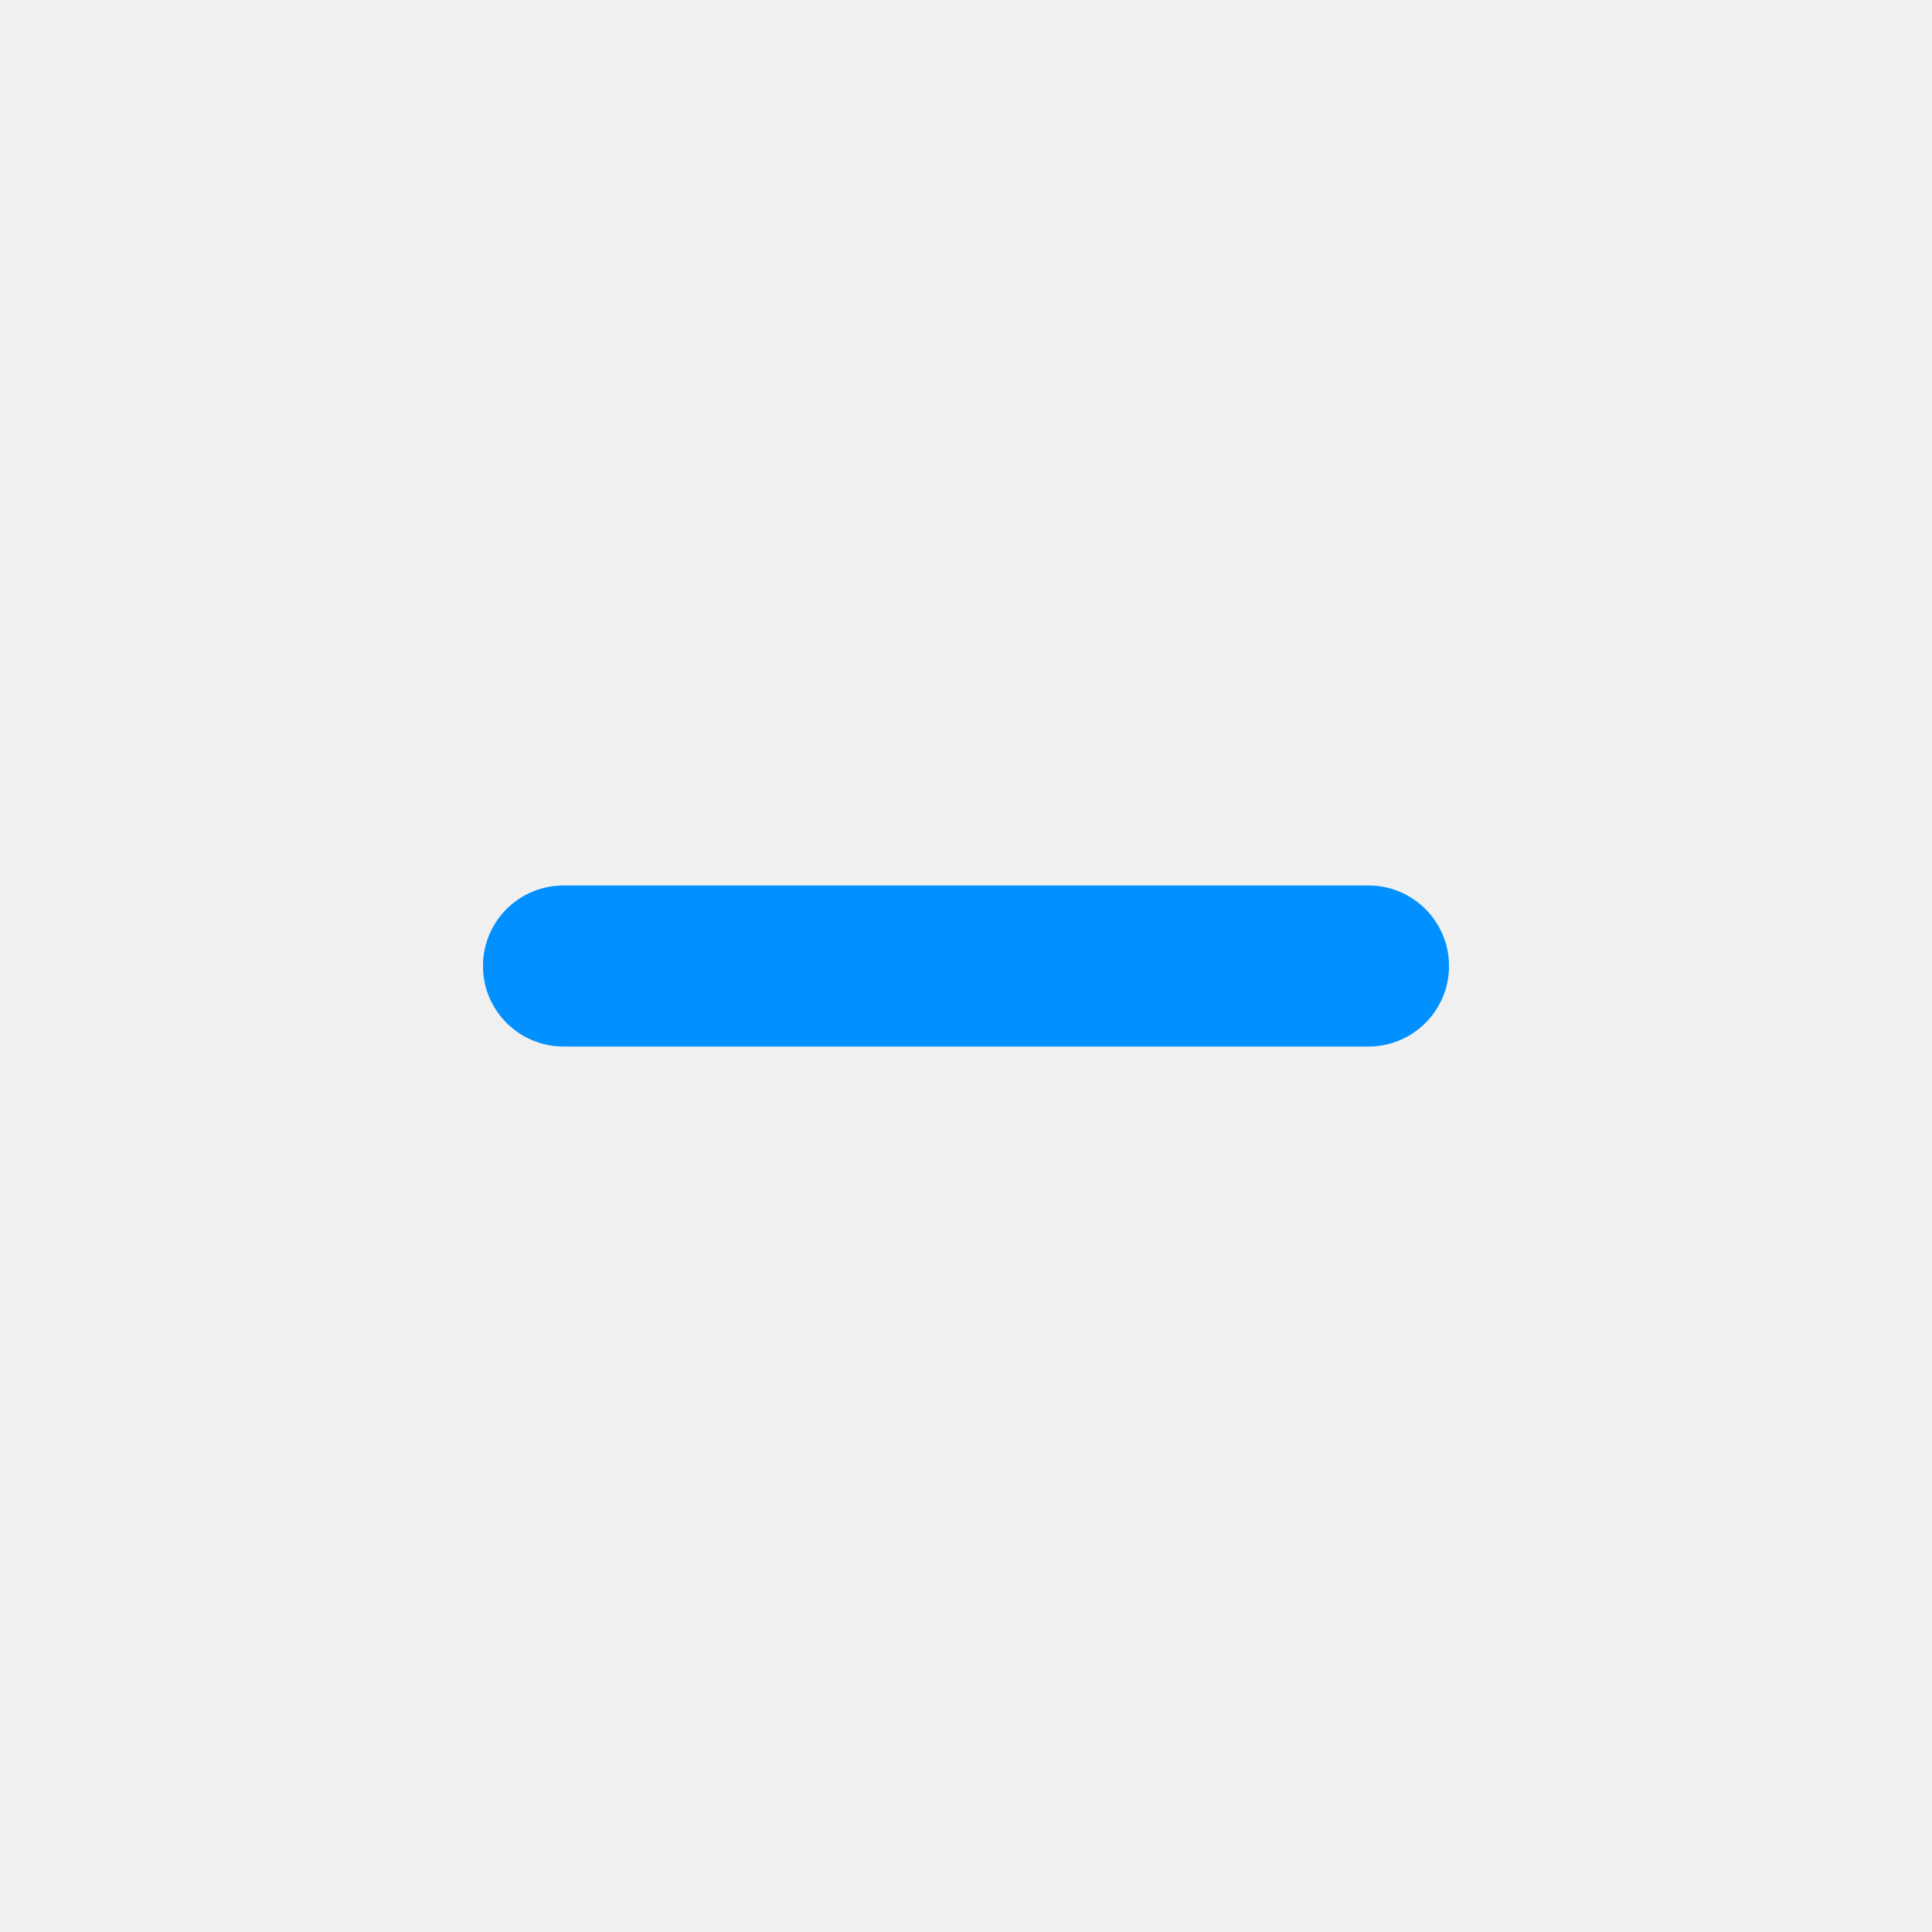
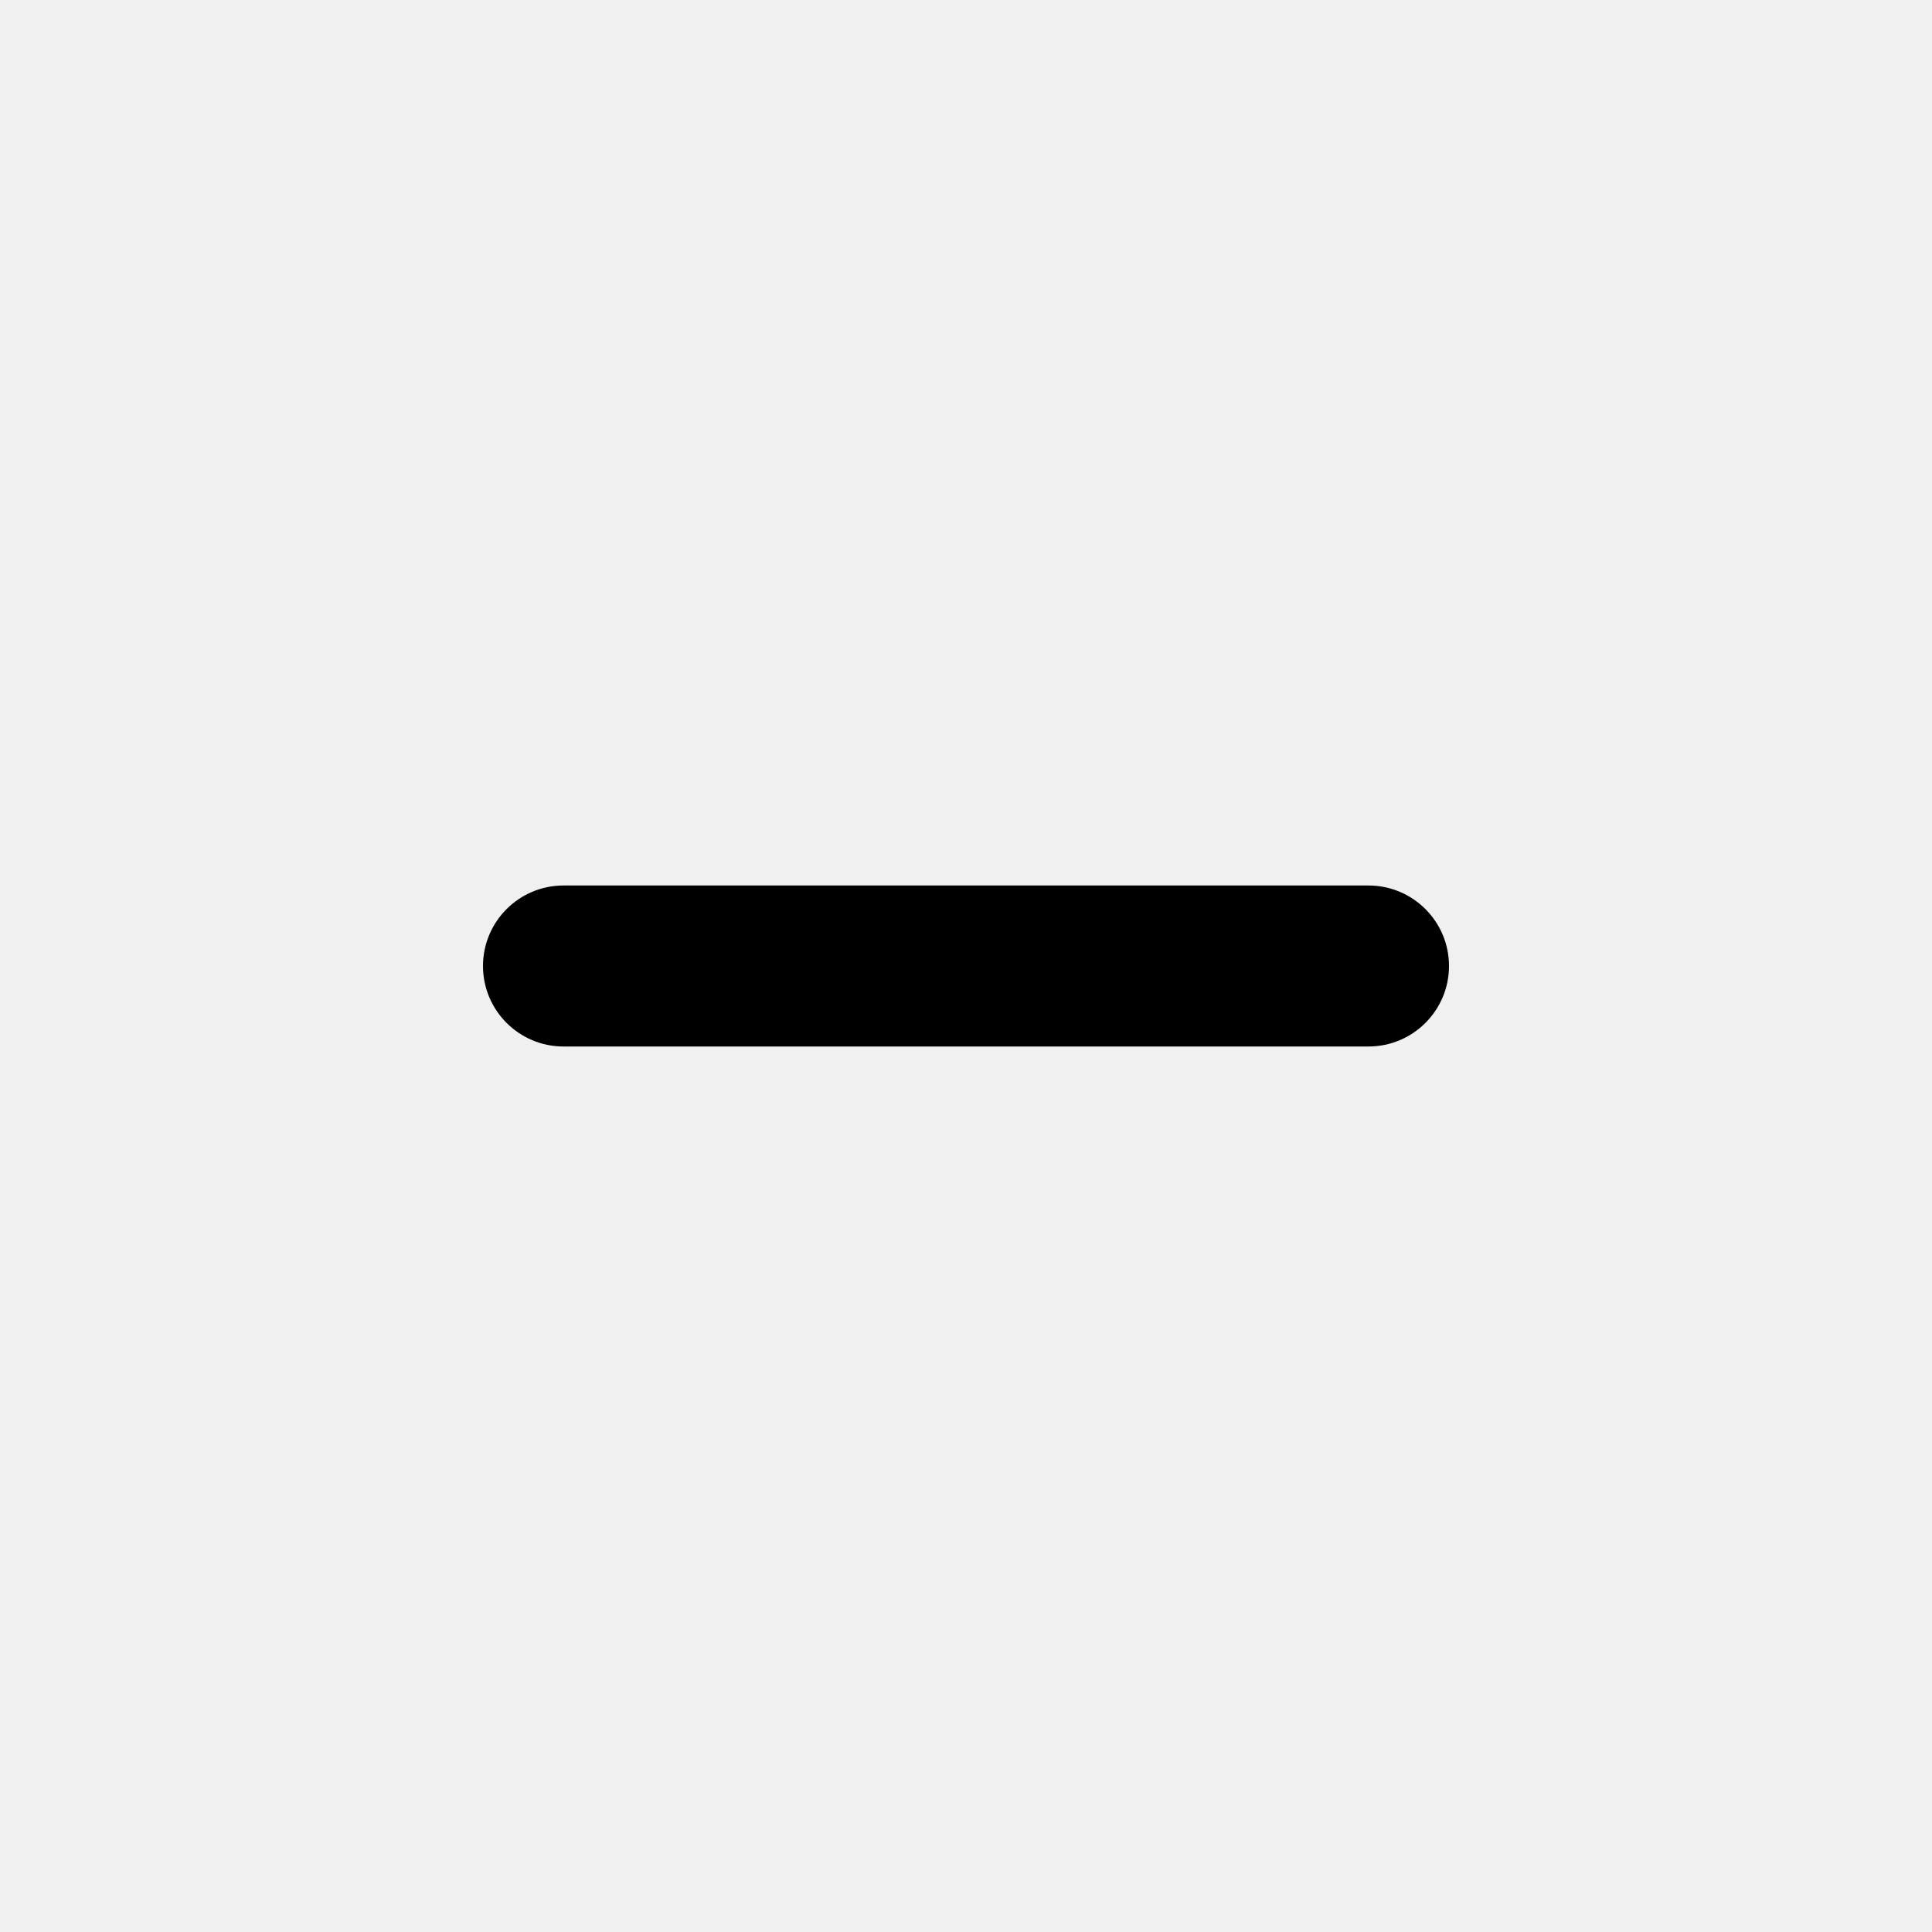
- <svg xmlns="http://www.w3.org/2000/svg" xmlns:xlink="http://www.w3.org/1999/xlink" width="24" height="24" viewBox="0 0 24 24">
-   <defs>
-     <rect id="prefix__a" width="12" height="2" x="0" y="0" rx="1" />
-   </defs>
-   <g fill="none" fill-rule="evenodd" transform="translate(6 11)">
-     <mask id="prefix__b" fill="#fff">
-       <use xlink:href="#prefix__a" />
-     </mask>
-     <use fill="#D8D8D8" xlink:href="#prefix__a" />
-     <g fill="#0090FF" mask="url(#prefix__b)">
-       <path d="M0 0H24V24H0z" transform="translate(-6 -11)" />
-     </g>
-   </g>
+ <svg xmlns="http://www.w3.org/2000/svg" version="1.1" width="24" height="24" viewBox="0 0 24 24">
+   <path d="M7 11h10c0.552 0 1 0.448 1 1s-0.448 1-1 1h-10c-0.552 0-1-0.448-1-1s0.448-1 1-1z" />
</svg>
